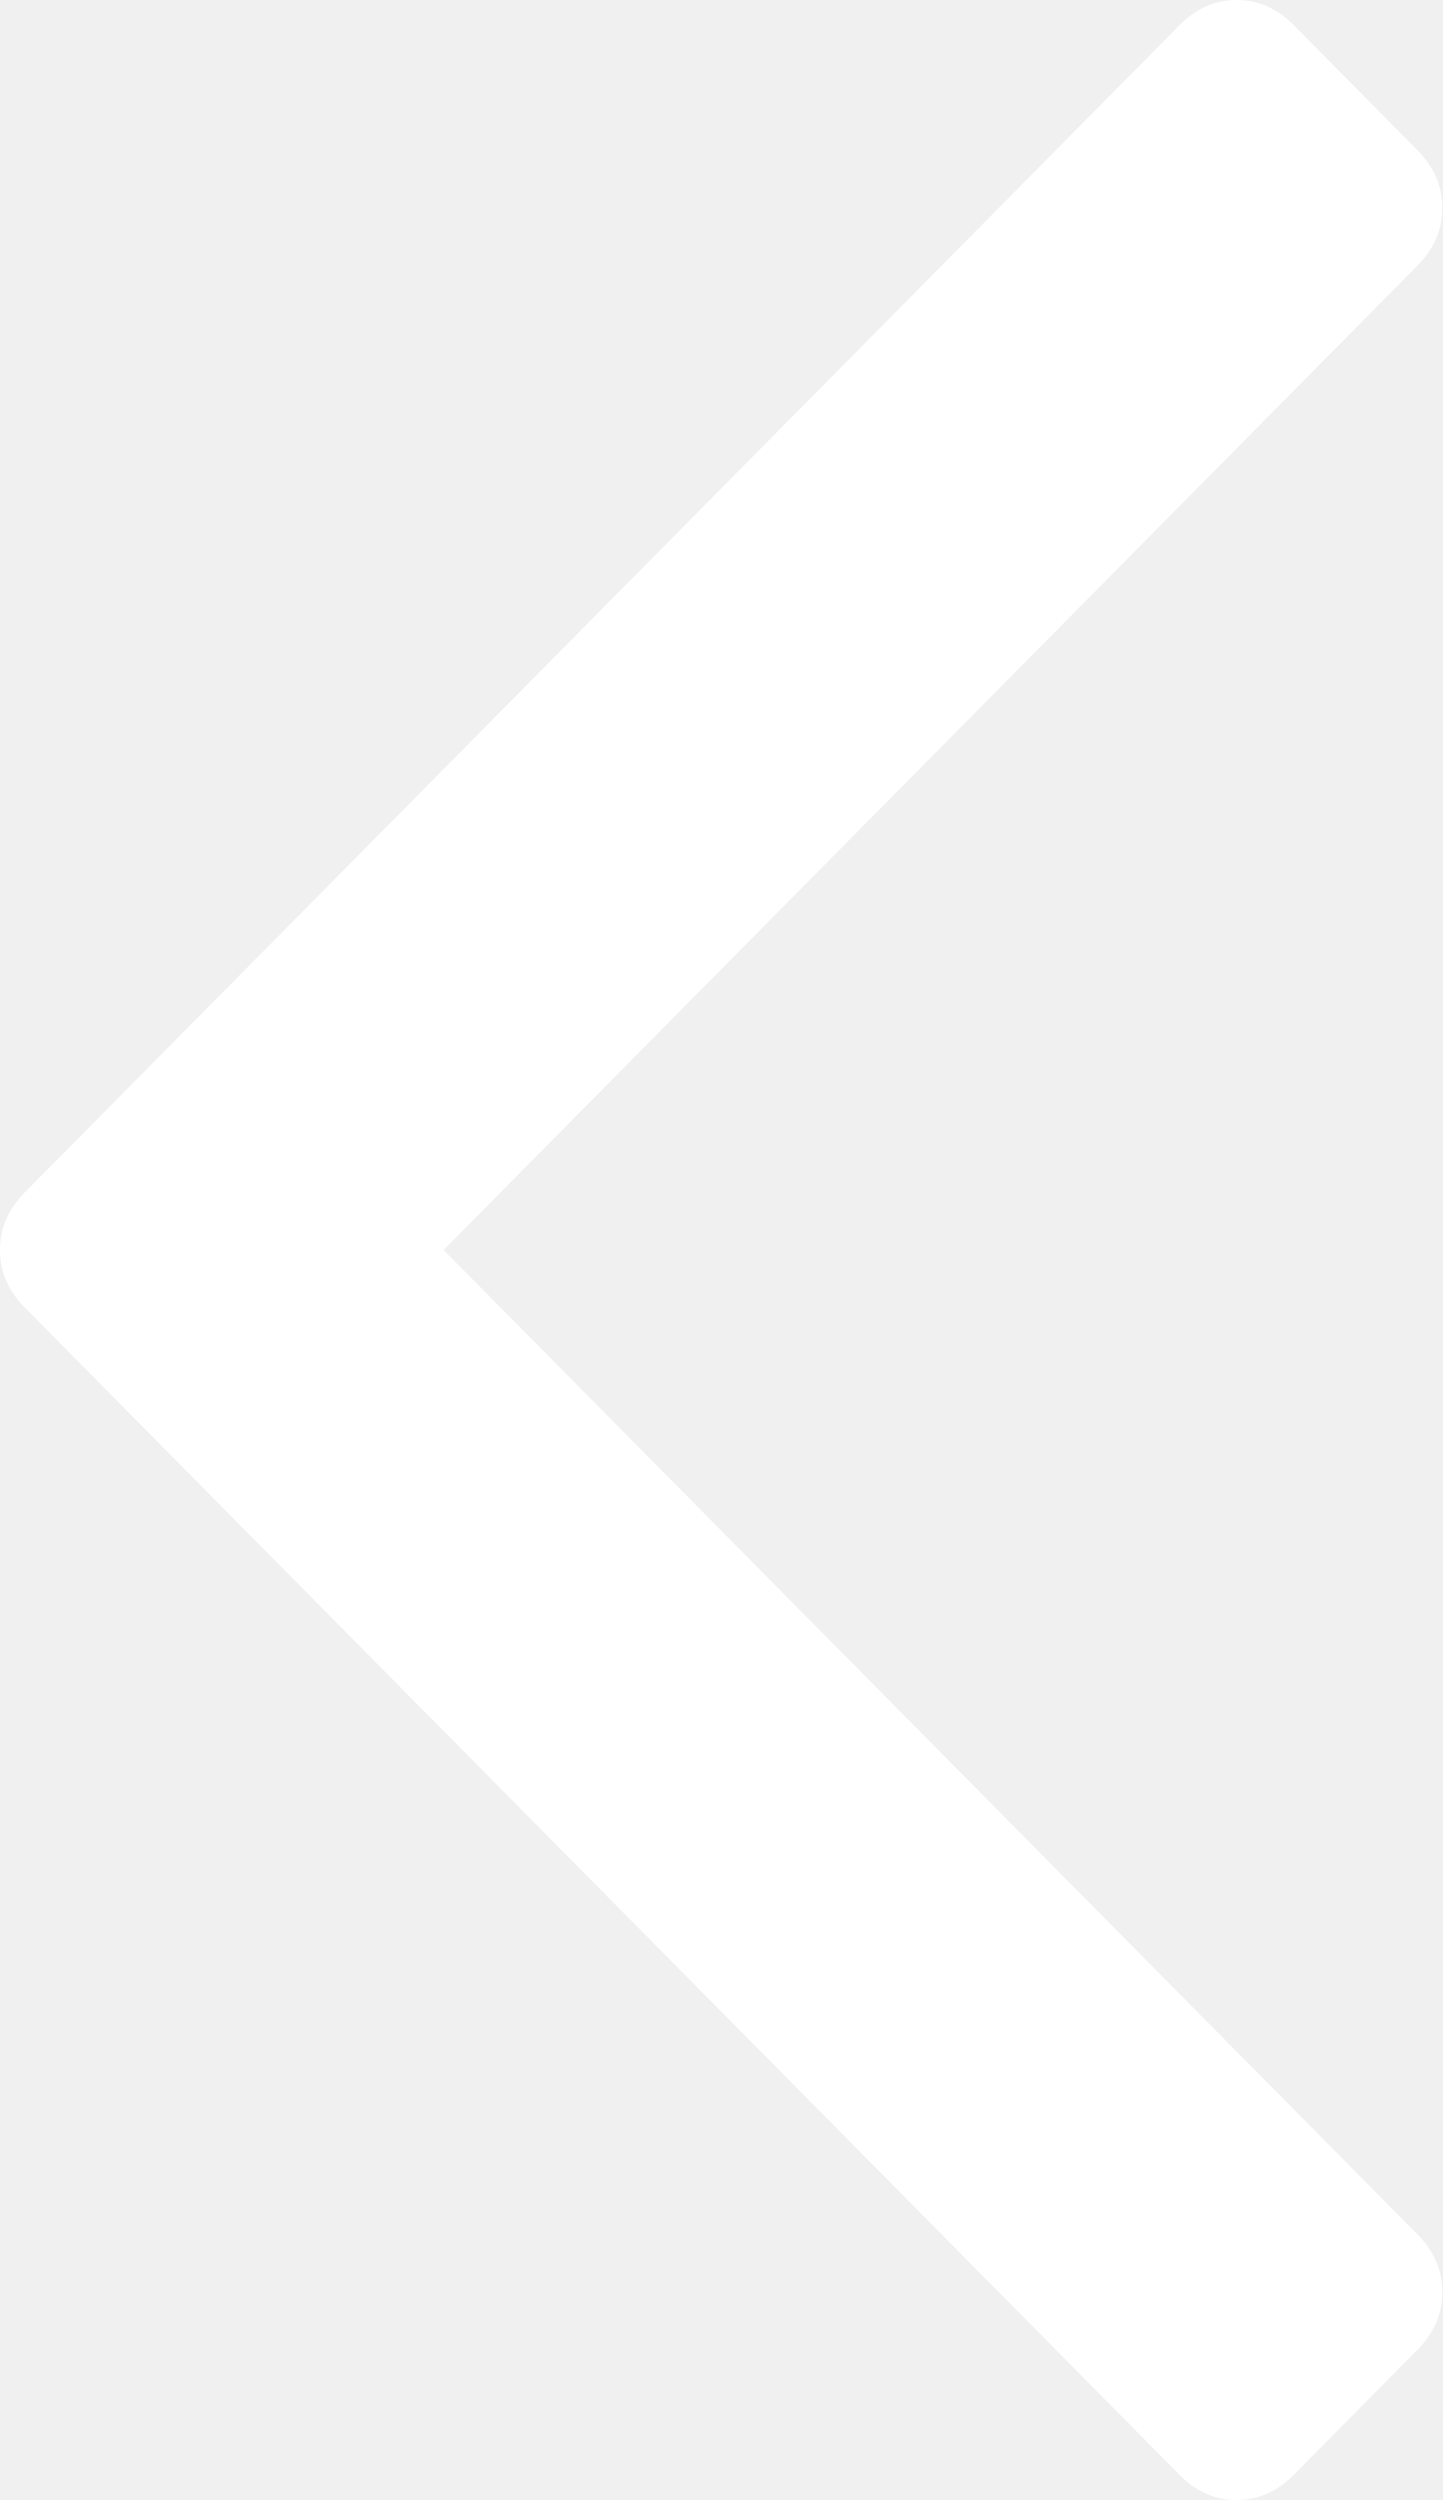
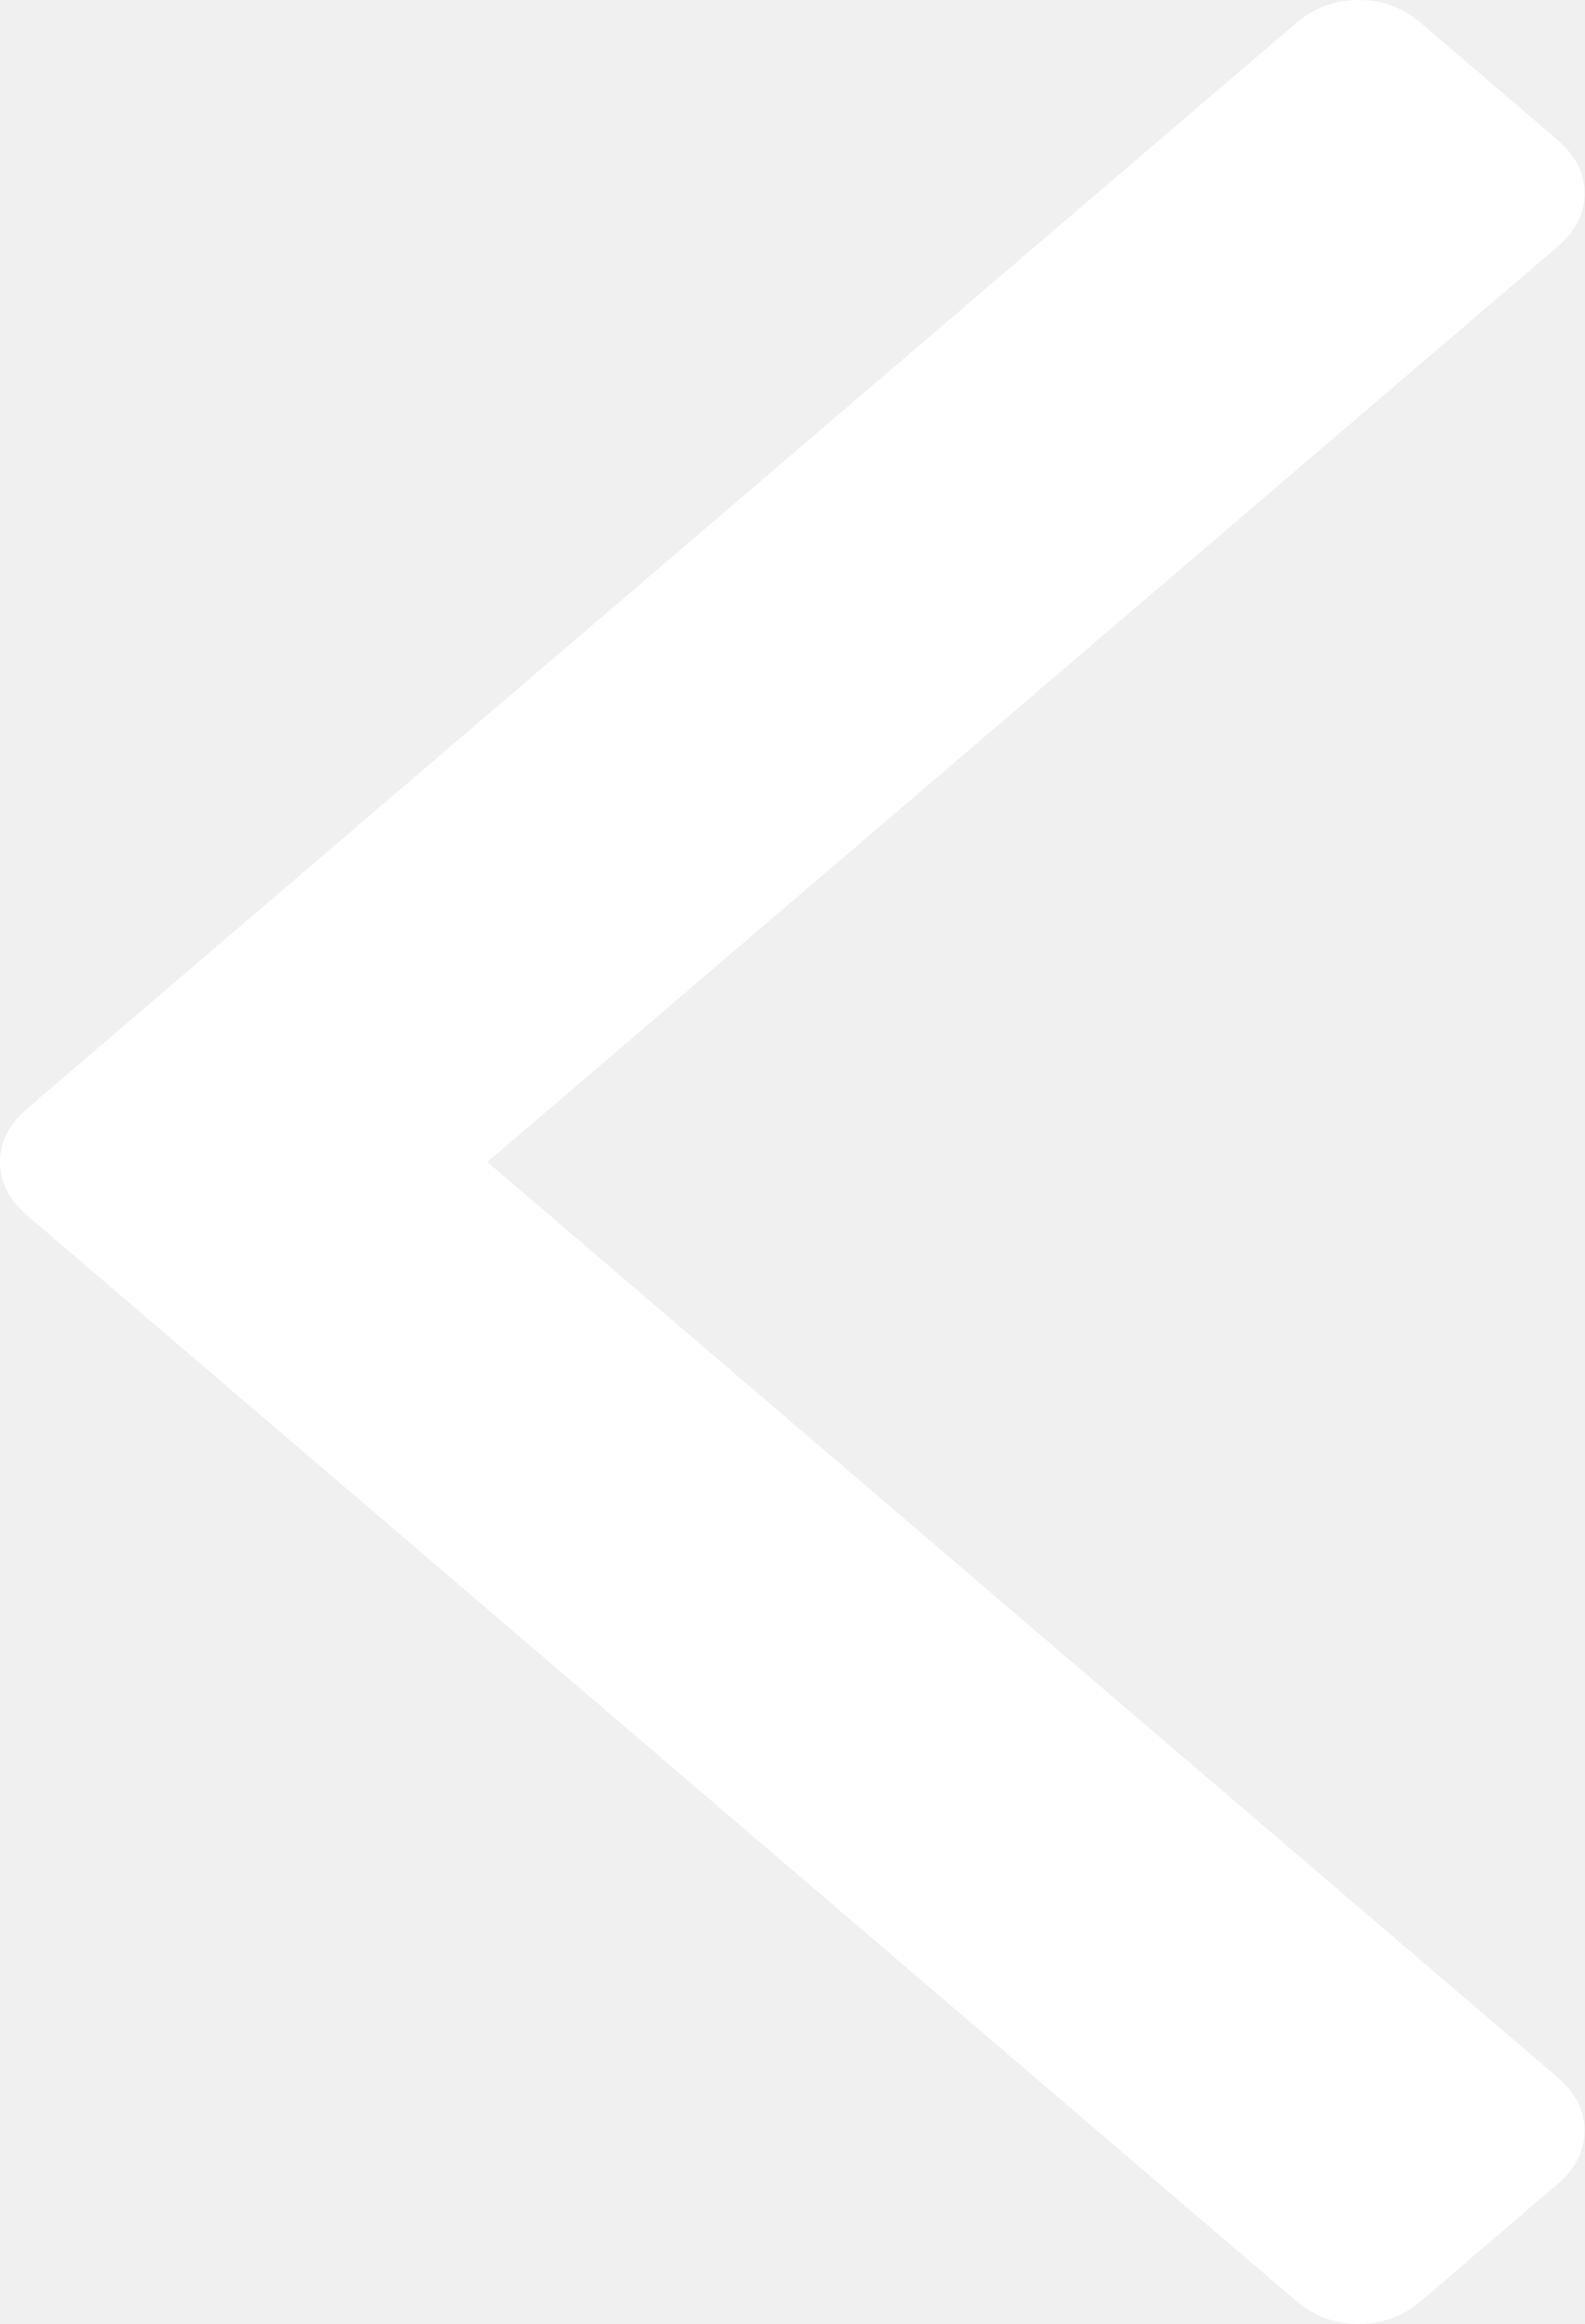
- <svg xmlns="http://www.w3.org/2000/svg" version="1.1" width="15px" height="26px">
-   <g transform="translate(-13 -42 )">
-     <path d="M 14.742 1.563  C 14.914 1.737  15 1.937  15 2.162  C 15 2.388  14.914 2.588  14.742 2.762  L 4.613 13  L 14.742 23.238  C 14.914 23.412  15 23.612  15 23.838  C 15 24.063  14.914 24.263  14.742 24.437  L 13.454 25.739  C 13.282 25.913  13.084 26  12.861 26  C 12.637 26  12.44 25.913  12.268 25.739  L 0.258 13.599  C 0.086 13.426  0 13.226  0 13  C 0 12.774  0.086 12.574  0.258 12.401  L 12.268 0.261  C 12.44 0.087  12.637 0  12.861 0  C 13.084 0  13.282 0.087  13.454 0.261  L 14.742 1.563  Z " fill-rule="nonzero" fill="#ffffff" stroke="none" transform="matrix(1 0 0 1 13 42 )" />
+ <svg xmlns="http://www.w3.org/2000/svg" version="1.1" width="15px" height="22px">
+   <g transform="translate(-18 -46 )">
+     <path d="M 14.742 1.323  C 14.914 1.47  15 1.639  15 1.83  C 15 2.021  14.914 2.19  14.742 2.337  L 4.613 11  L 14.742 19.663  C 14.914 19.81  15 19.979  15 20.17  C 15 20.361  14.914 20.53  14.742 20.677  L 13.454 21.78  C 13.282 21.927  13.084 22  12.861 22  C 12.637 22  12.44 21.927  12.268 21.78  L 0.258 11.507  C 0.086 11.36  0 11.191  0 11  C 0 10.809  0.086 10.64  0.258 10.493  L 12.268 0.22  C 12.44 0.073  12.637 0  12.861 0  C 13.084 0  13.282 0.073  13.454 0.22  L 14.742 1.323  Z " fill-rule="nonzero" fill="#ffffff" stroke="none" transform="matrix(1 0 0 1 18 46 )" />
  </g>
</svg>
